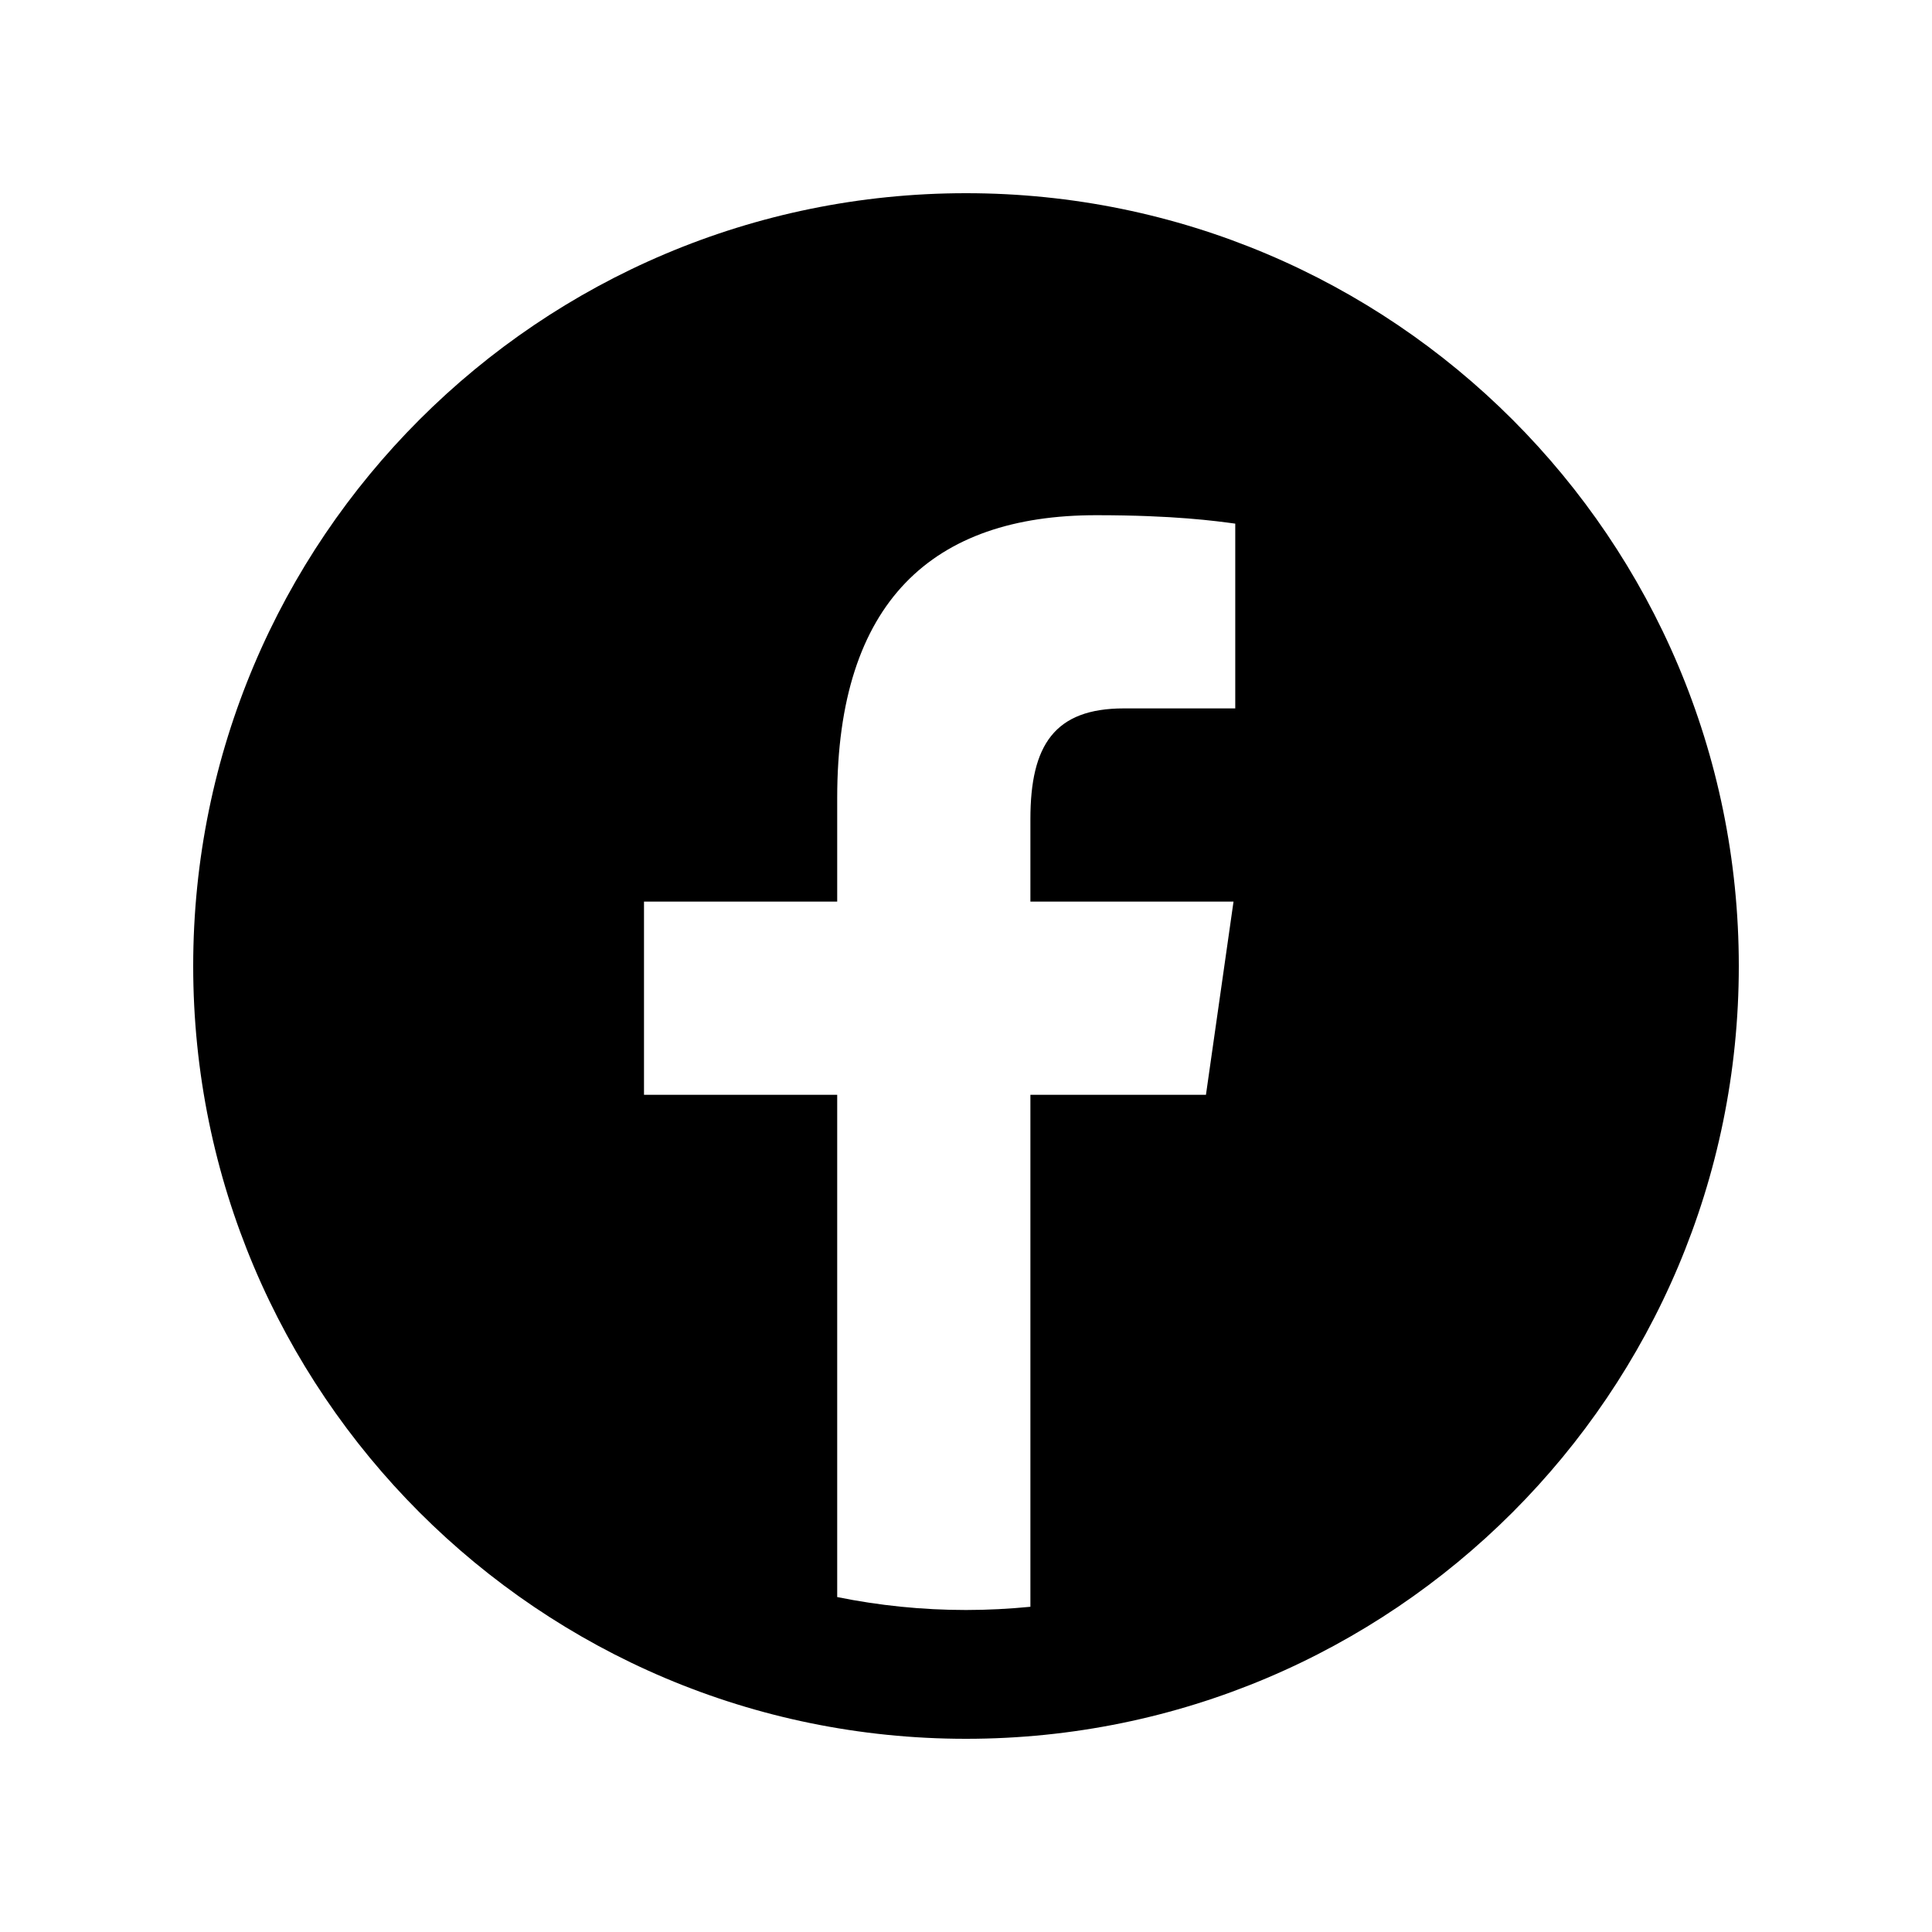
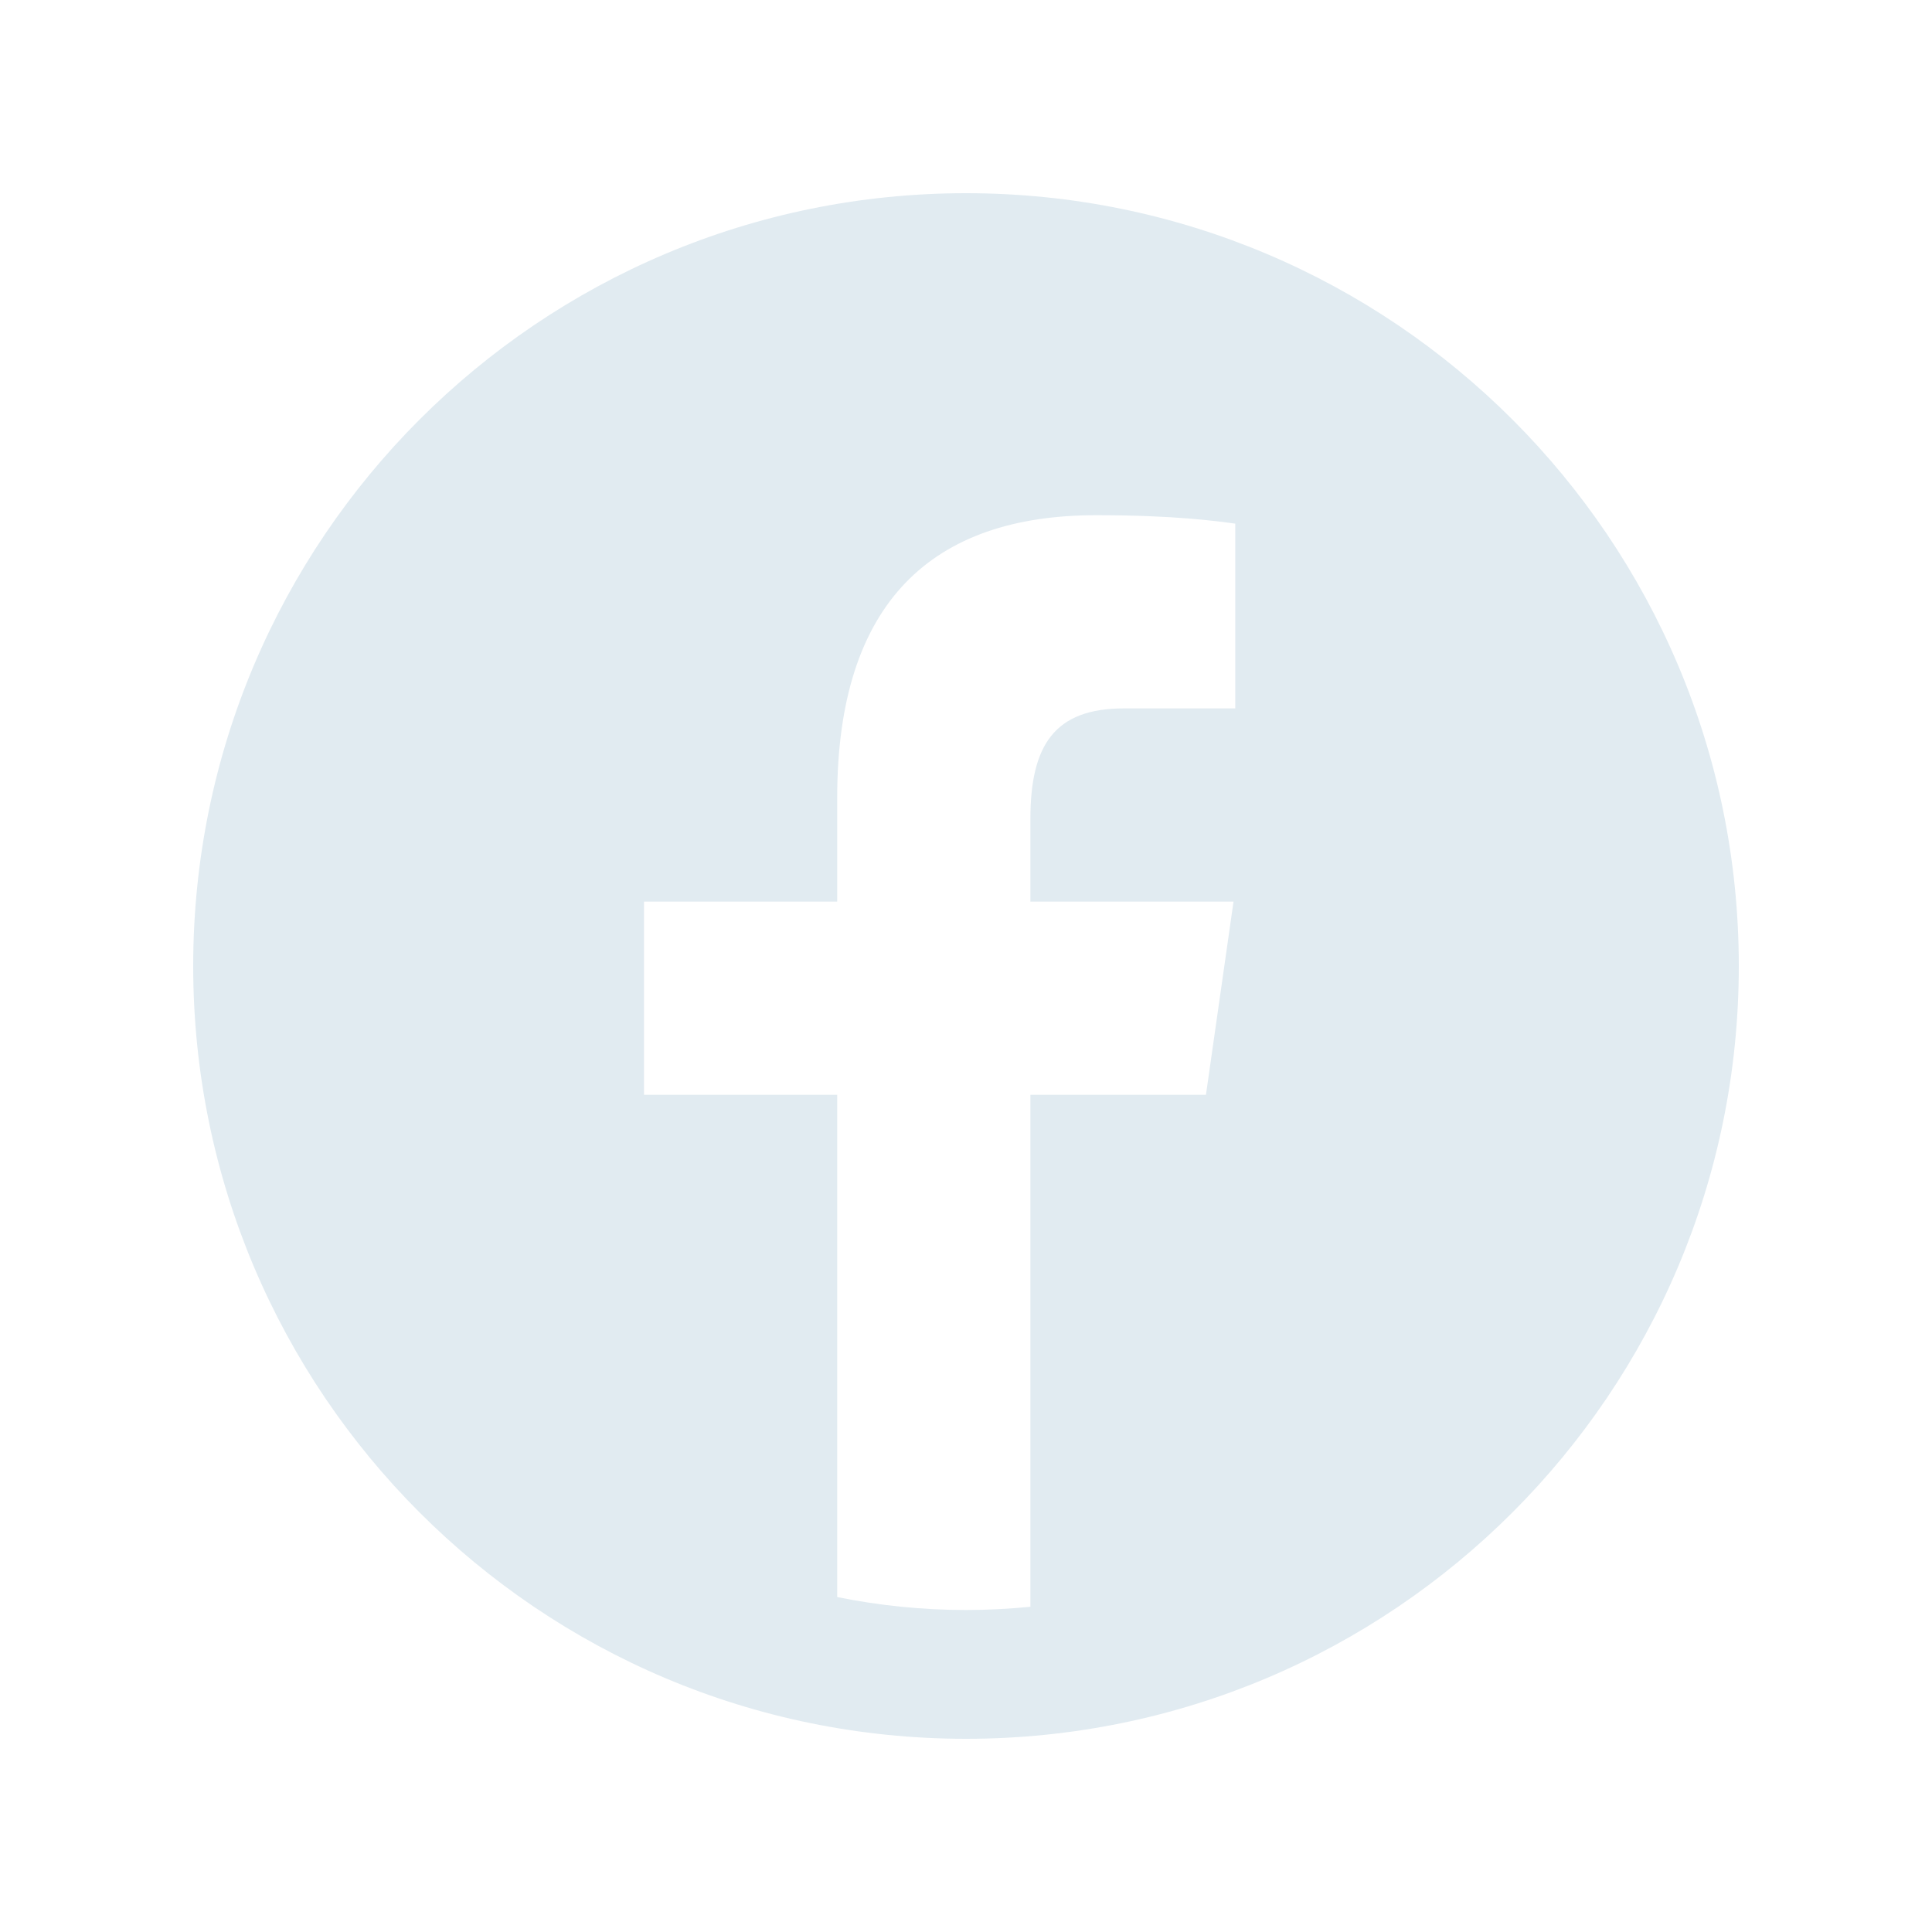
<svg xmlns="http://www.w3.org/2000/svg" viewBox="0 0 30 30" width="50px" height="50px">
-   <path d="M15,3C8.373,3,3,8.373,3,15c0,6.627,5.373,12,12,12s12-5.373,12-12C27,8.373,21.627,3,15,3z M19.181,11h-1.729 C16.376,11,16,11.568,16,12.718V14h3.154l-0.428,3H16v7.95C15.671,24.982,15.338,25,15,25c-0.685,0-1.354-0.07-2-0.201V17h-3v-3h3 v-1.611C13,9.339,14.486,8,17.021,8c1.214,0,1.856,0.09,2.16,0.131V11z" />
+   <g fill="#e1ebf1">
+     <path d="M15,3C8.373,3,3,8.373,3,15c0,6.627,5.373,12,12,12s12-5.373,12-12C27,8.373,21.627,3,15,3z M19.181,11h-1.729 C16.376,11,16,11.568,16,12.718V14h3.154l-0.428,3H16v7.95C15.671,24.982,15.338,25,15,25c-0.685,0-1.354-0.07-2-0.201V17h-3v-3h3 v-1.611C13,9.339,14.486,8,17.021,8c1.214,0,1.856,0.09,2.16,0.131V11z" />
+   </g>
</svg>
